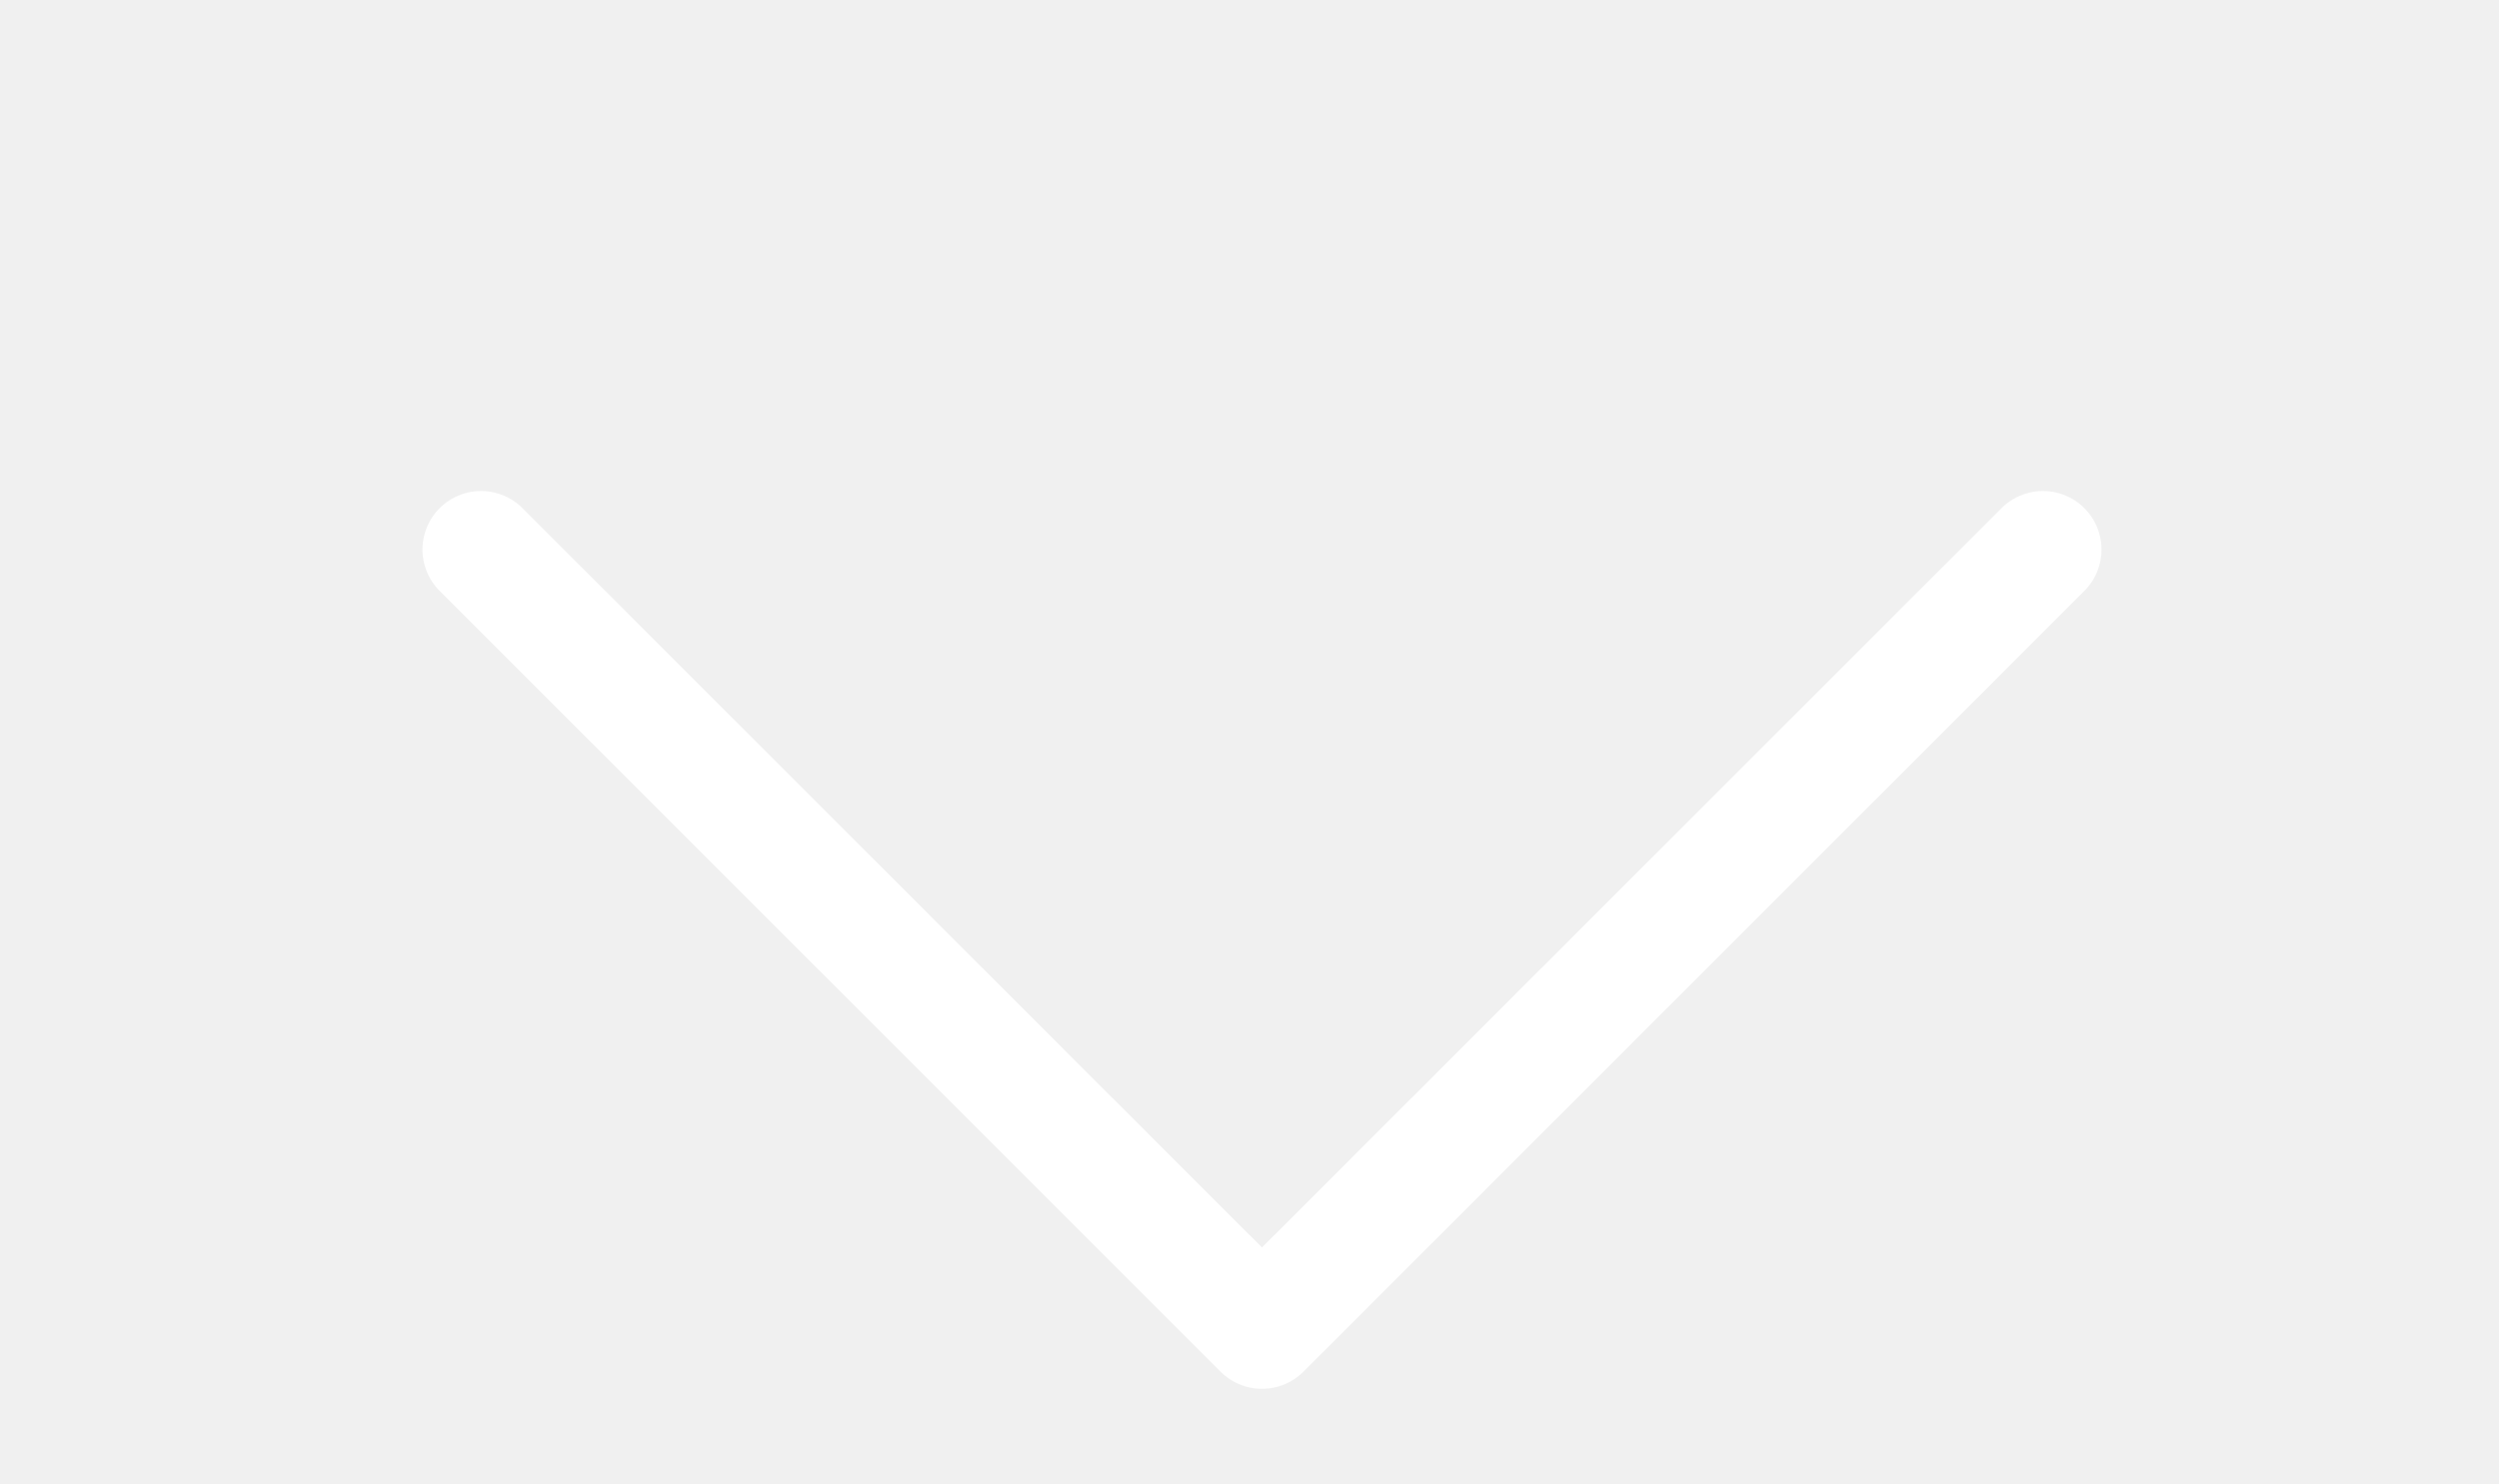
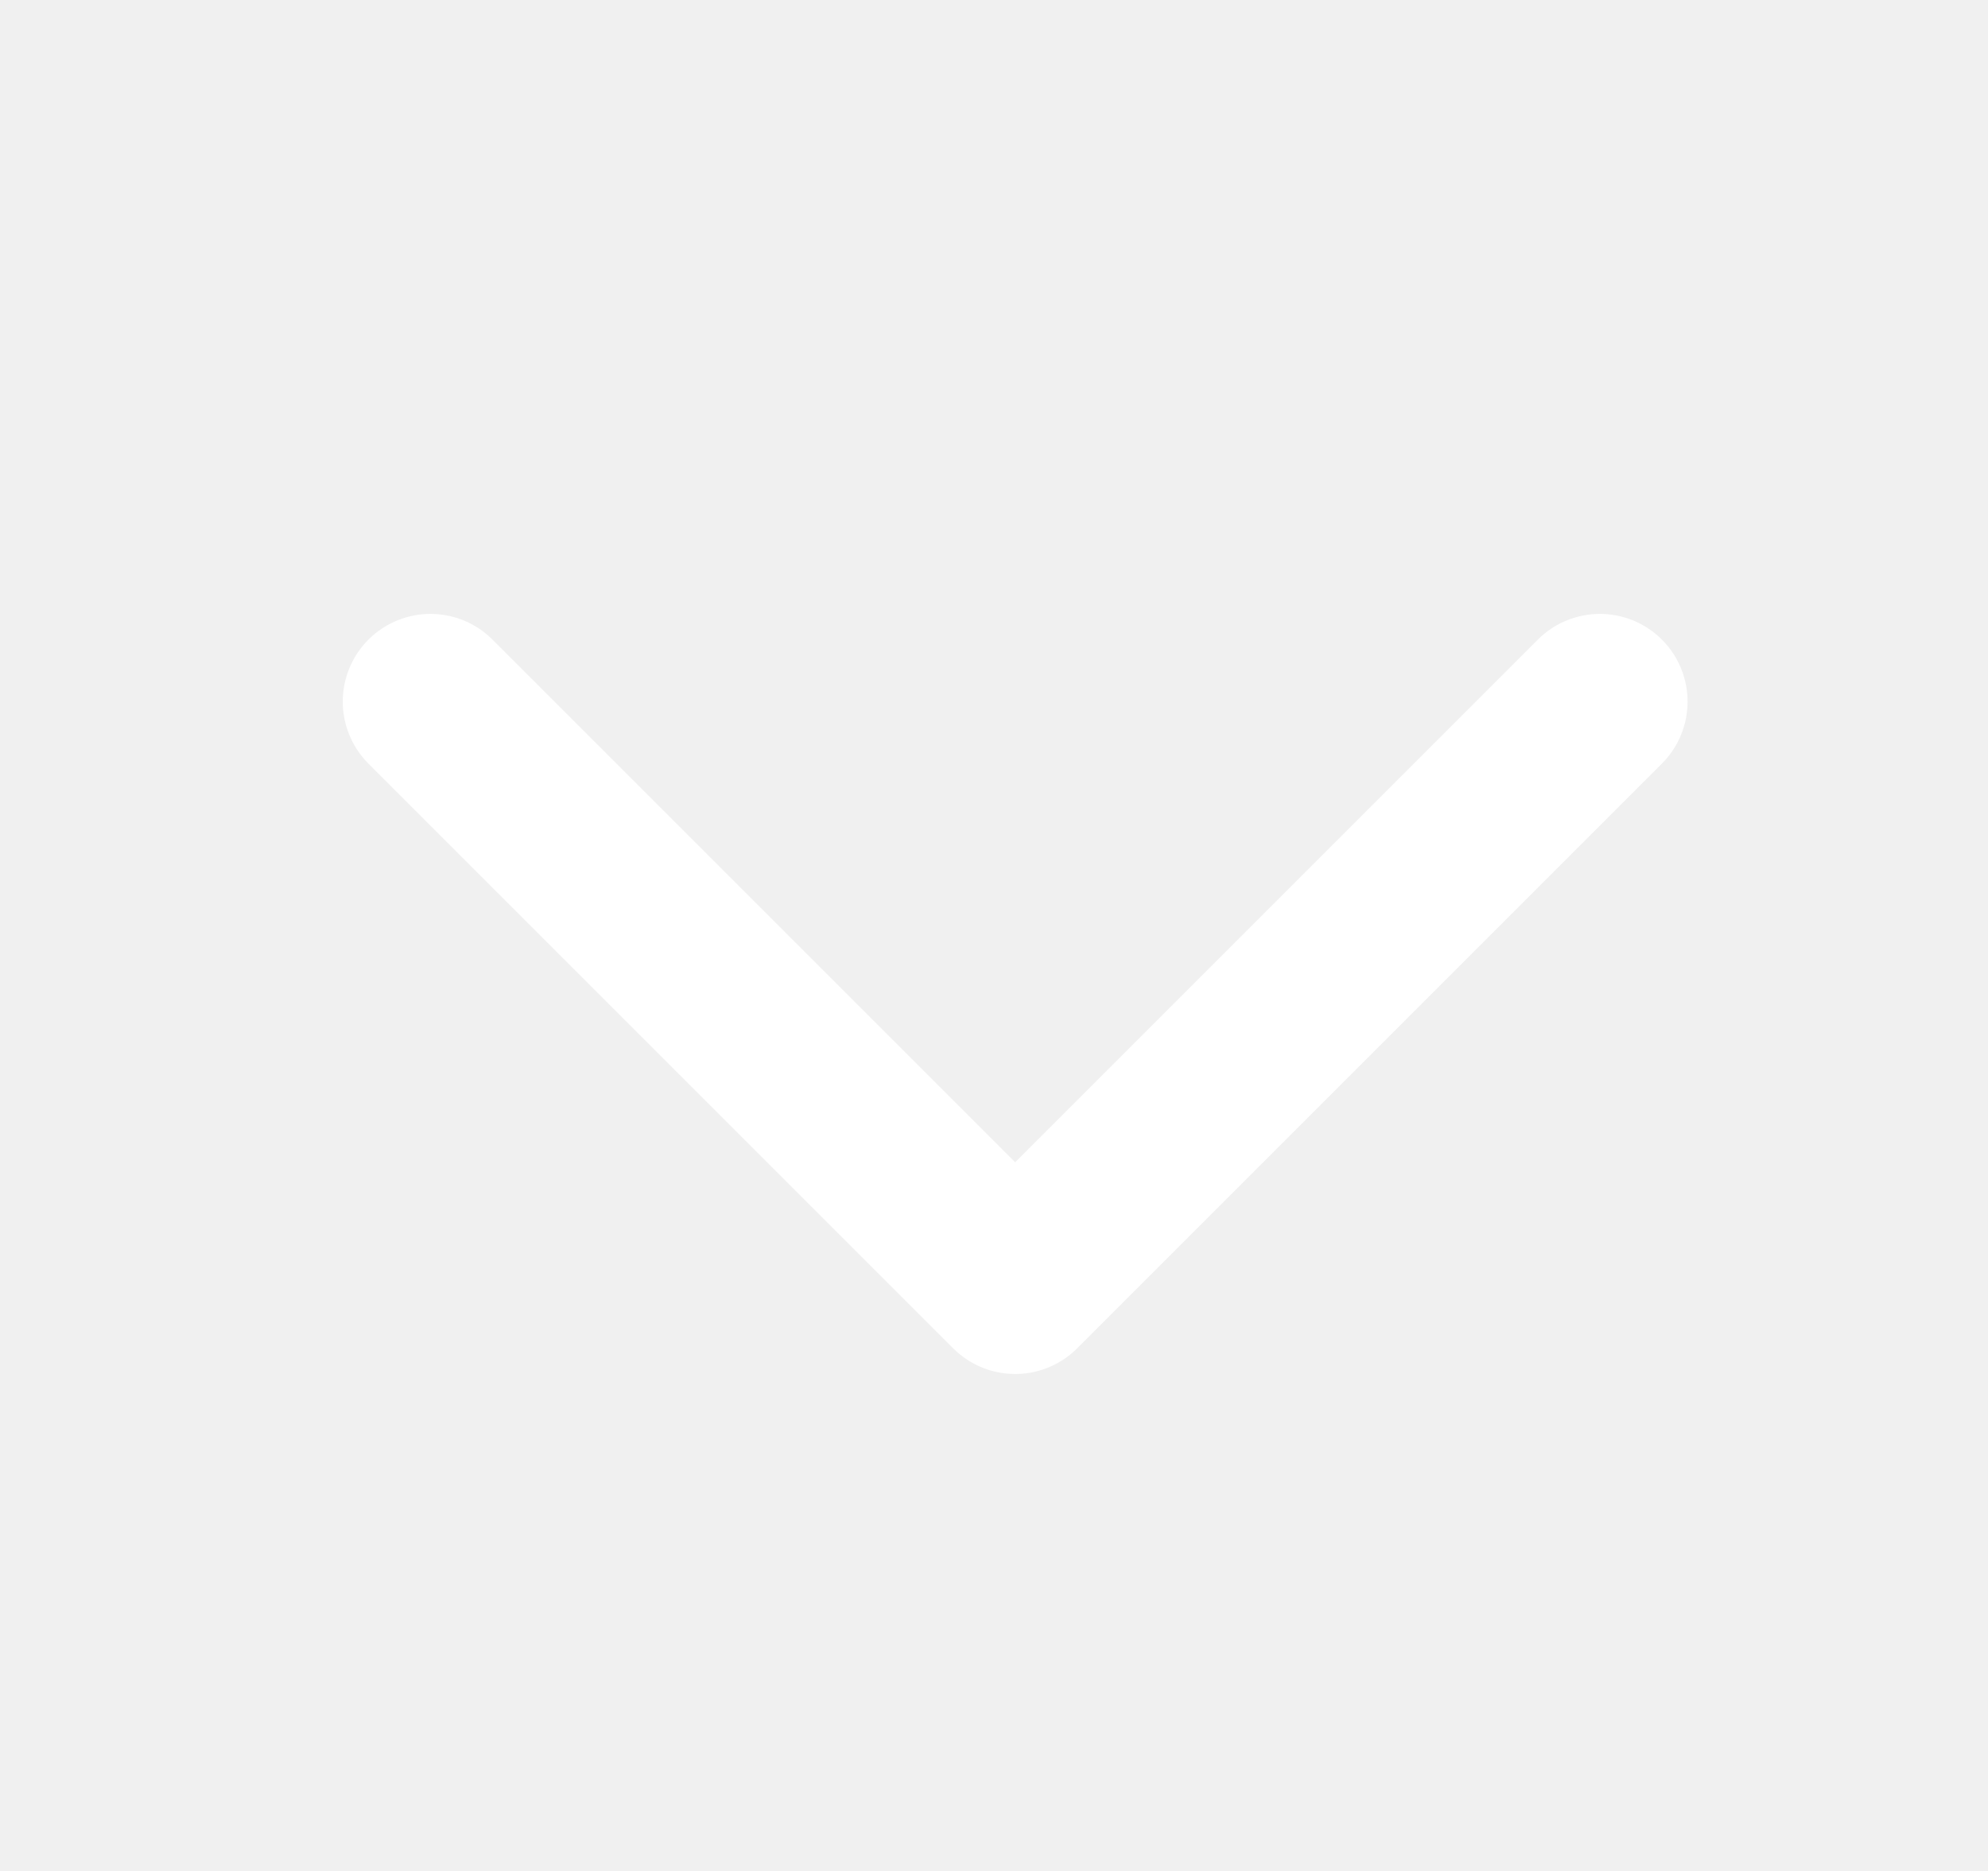
- <svg xmlns="http://www.w3.org/2000/svg" width="32" height="19" viewBox="0 0 32 19" fill="none">
-   <path d="M26.16 7.039L16.16 17.039L6.16 7.039" stroke="white" stroke-width="1.5" stroke-linecap="round" stroke-linejoin="round" />
+ <svg xmlns="http://www.w3.org/2000/svg" width="17" height="16" viewBox="0 0 17 16" fill="none">
+   <path d="M13.681 6L8.681 11L3.681 6" stroke="white" stroke-width="1.5" stroke-linecap="round" stroke-linejoin="round" />
</svg>
